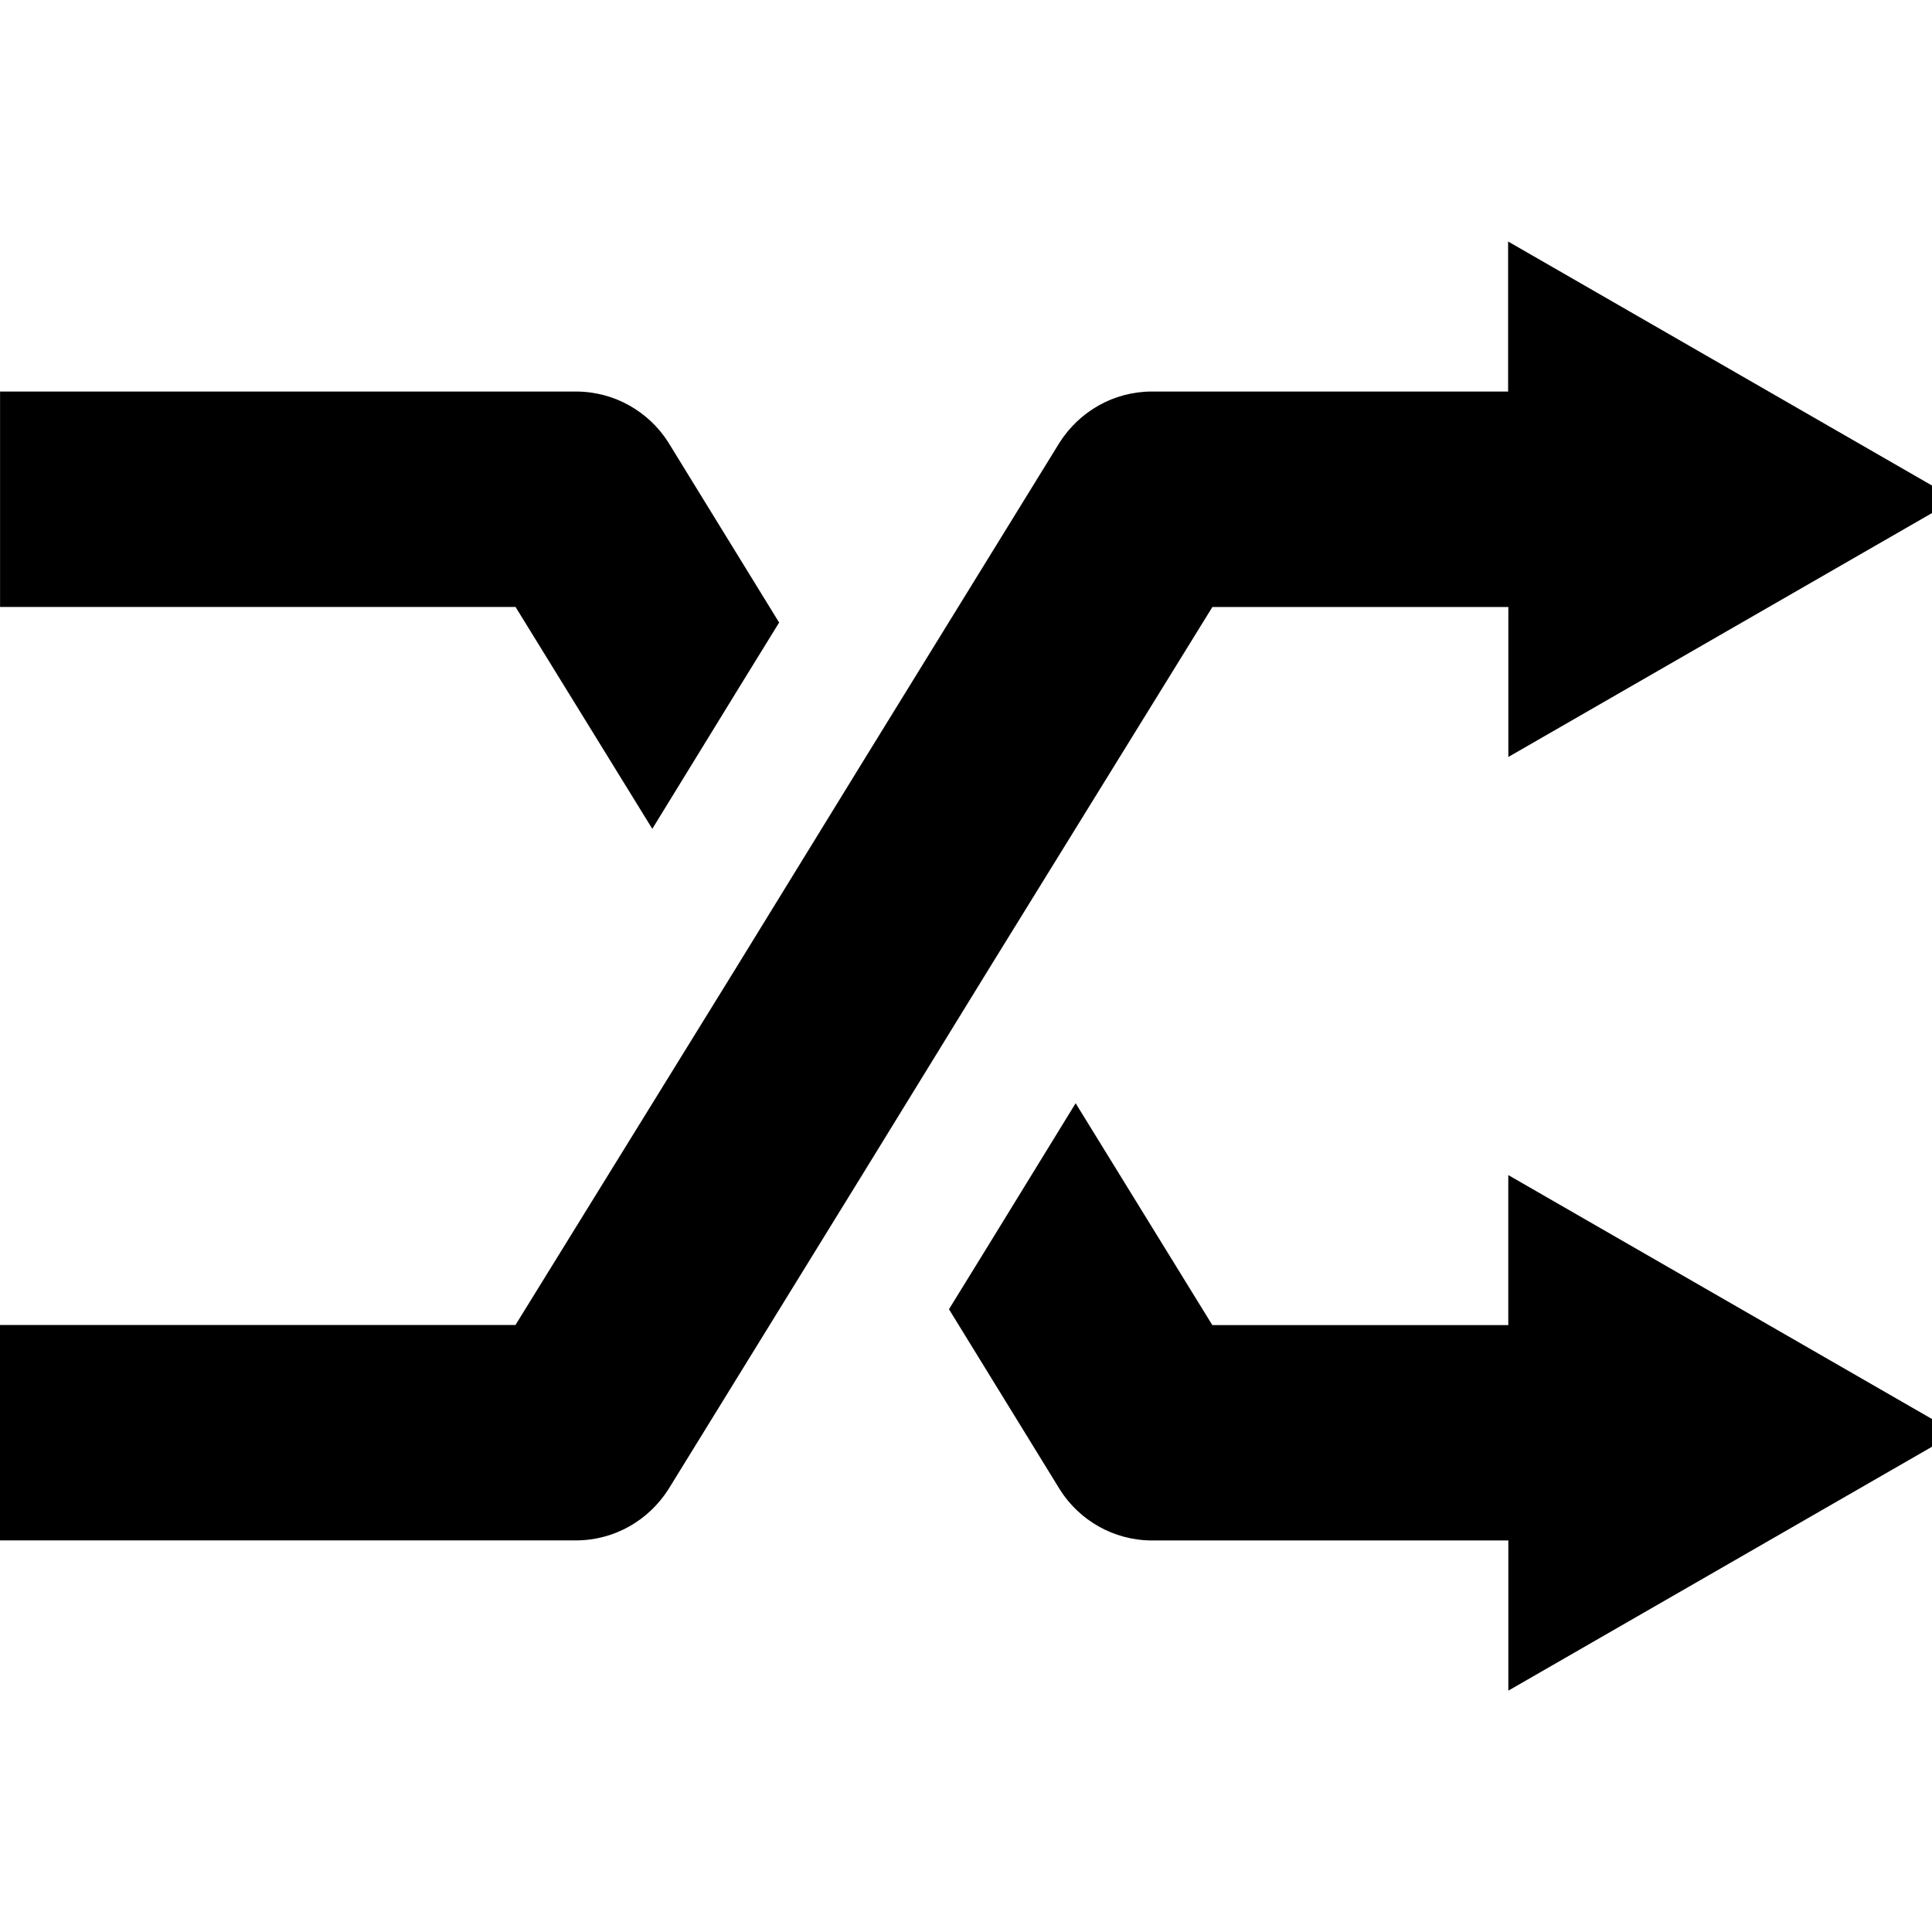
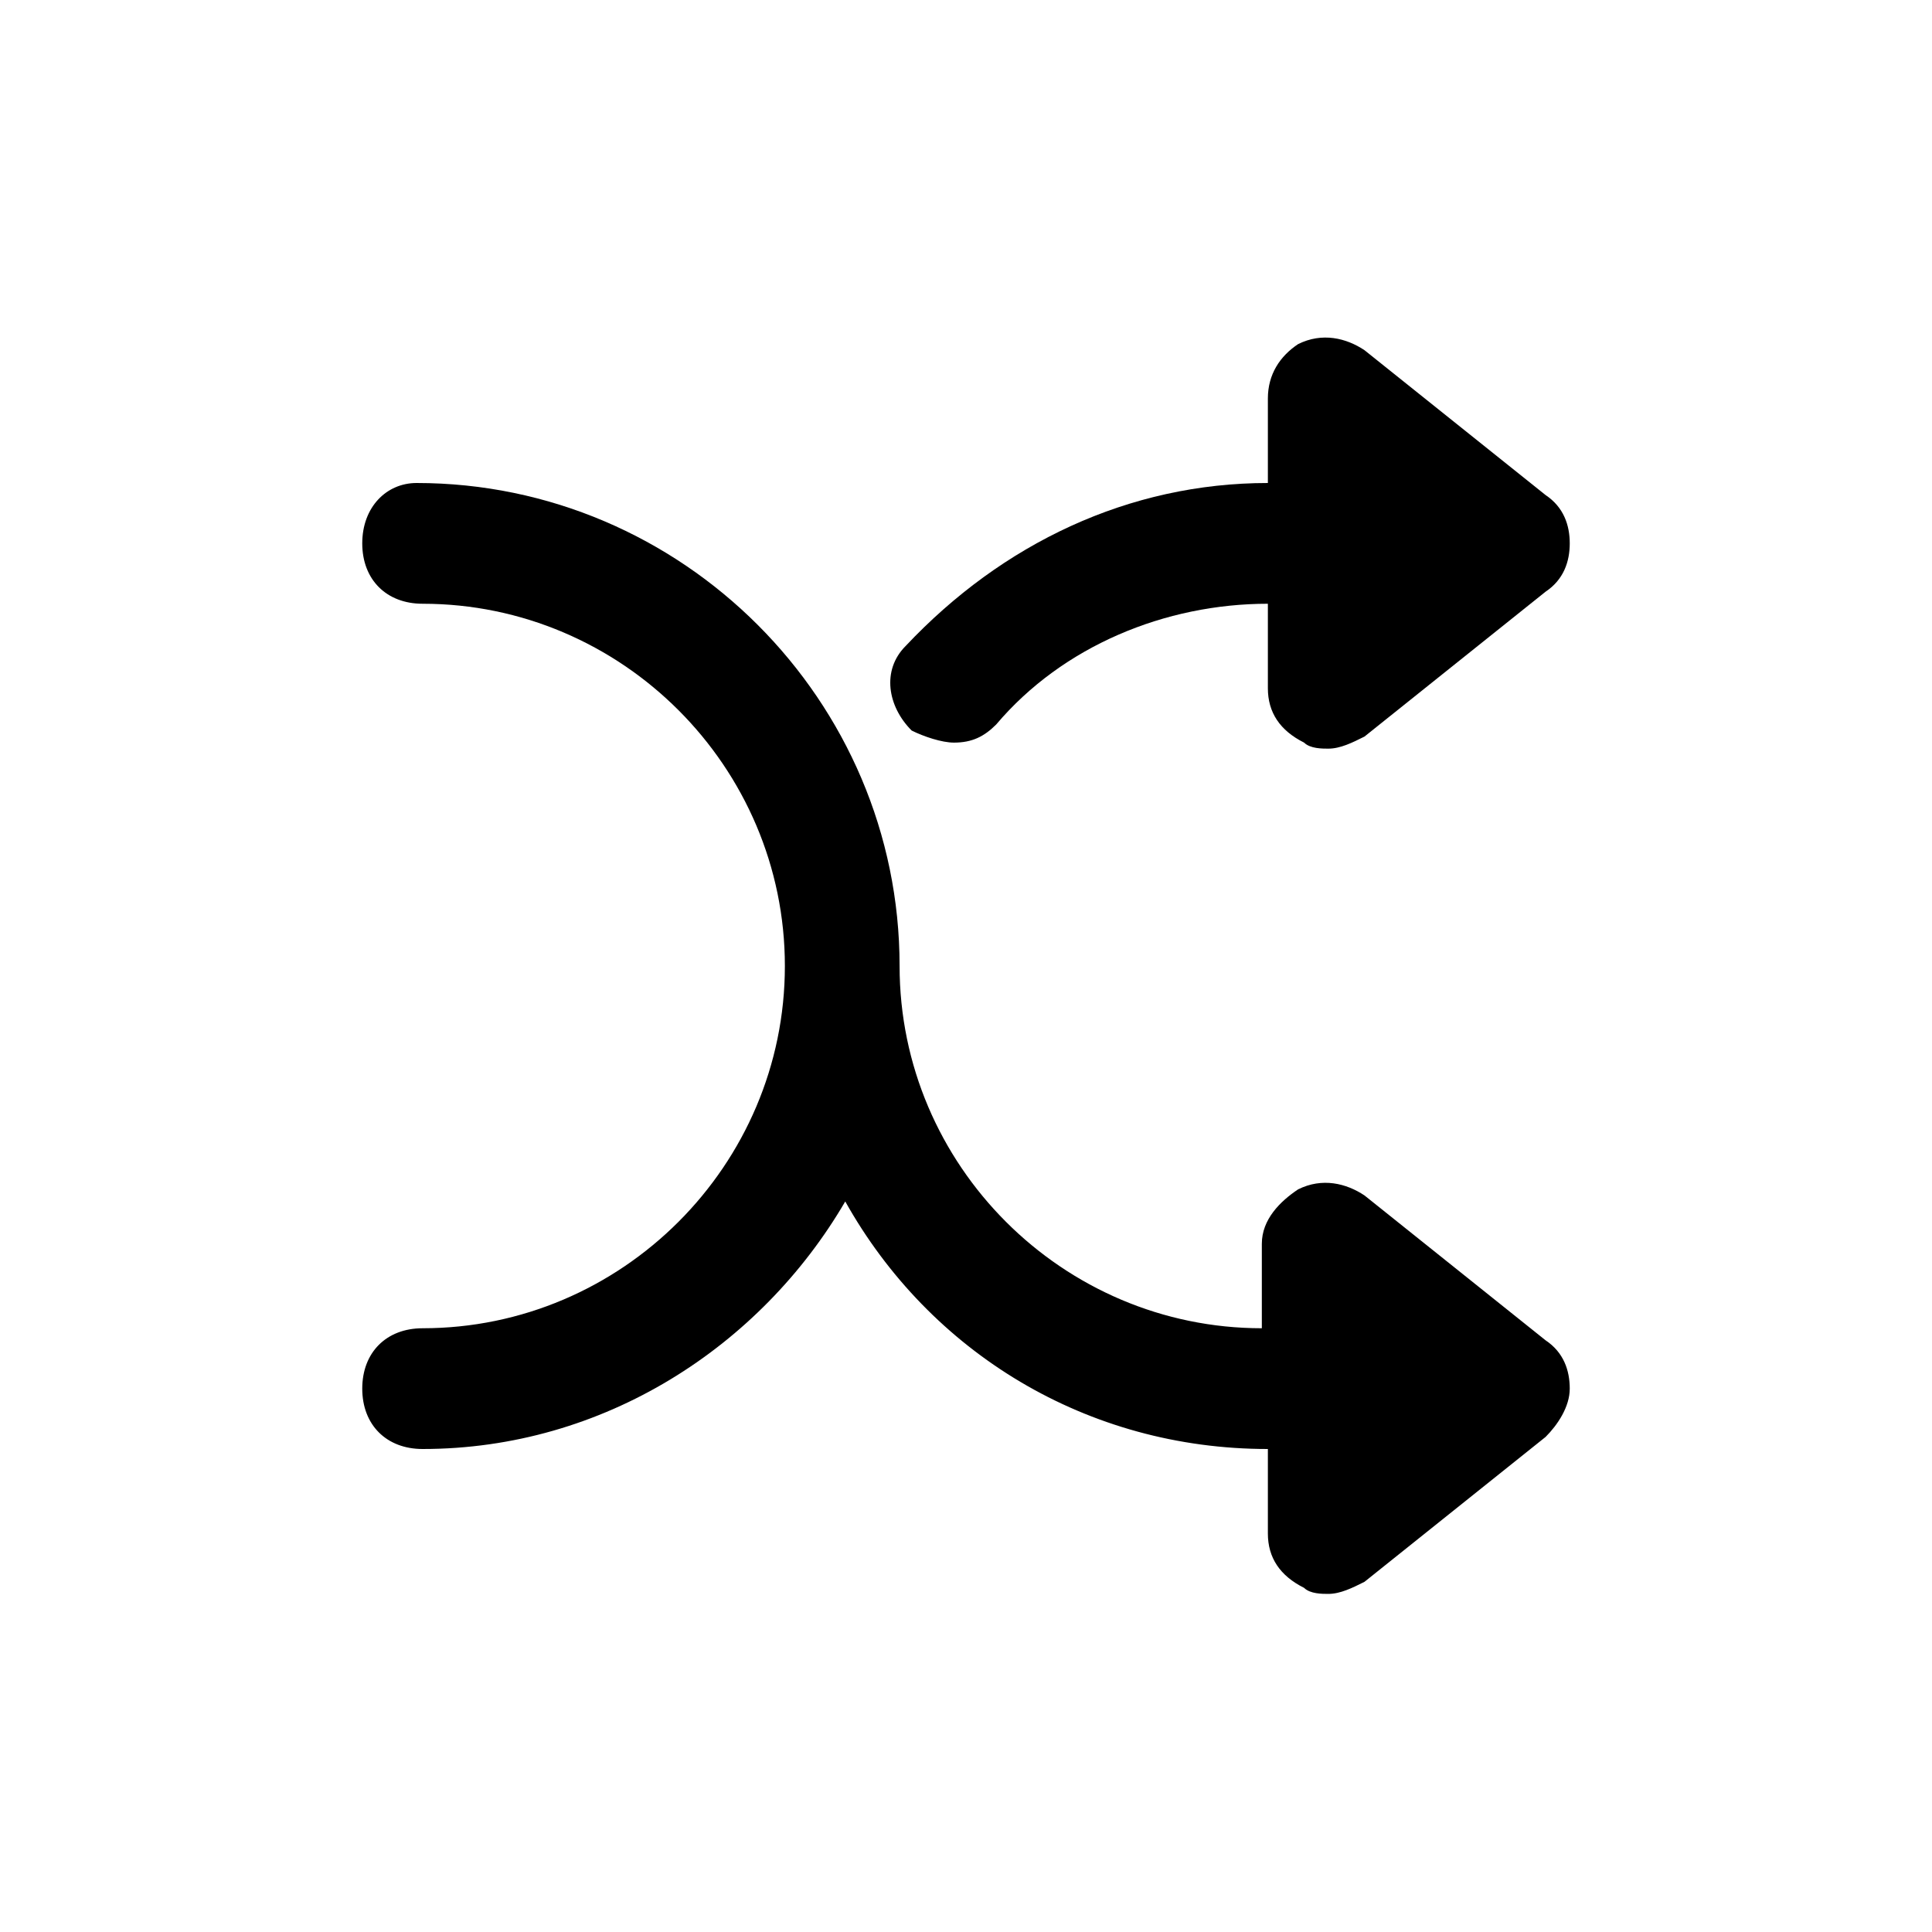
- <svg xmlns="http://www.w3.org/2000/svg" fill="#000000" width="800px" height="800px" viewBox="0 -4 32 32">
-   <path d="m24.983 8.539v-2.485h-4.902l-3.672 5.945-2.099 3.414-3.24 5.256c-.326.51-.889.844-1.53.845h-9.54v-3.568h8.538l3.673-5.946 2.099-3.414 3.24-5.256c.325-.509.886-.843 1.525-.845h5.904v-2.485l7.417 4.27-7.417 4.27z" />
-   <path d="m12.902 6.316-.63 1.022-1.468 2.39-2.265-3.675h-8.538v-3.568h9.54c.641.001 1.204.335 1.526.838l.004.007 1.836 2.985z" />
-   <path d="m24.983 24v-2.485h-5.904c-.639-.002-1.201-.336-1.521-.838l-.004-.007-1.836-2.985.63-1.022 1.468-2.39 2.264 3.675h4.902v-2.485l7.417 4.27-7.417 4.27z" />
+ <svg xmlns="http://www.w3.org/2000/svg" fill="#000000" height="800px" width="800px" version="1.1" id="Icons" viewBox="0 0 32 32" xml:space="preserve">
+   <g>
+     <path d="M22.6,19.8c-0.3-0.2-0.7-0.3-1.1-0.1c-0.3,0.2-0.6,0.5-0.6,0.9V22c-3.3,0-6-2.7-6-6c0-4.4-3.6-8-8-8C6.4,8,6,8.4,6,9   s0.4,1,1,1c3.3,0,6,2.7,6,6s-2.7,6-6,6c-0.6,0-1,0.4-1,1s0.4,1,1,1c3,0,5.6-1.7,7-4.1c1.4,2.5,4,4.1,7,4.1v1.4   c0,0.4,0.2,0.7,0.6,0.9c0.1,0.1,0.3,0.1,0.4,0.1c0.2,0,0.4-0.1,0.6-0.2l3-2.4c0.2-0.2,0.4-0.5,0.4-0.8s-0.1-0.6-0.4-0.8L22.6,19.8z   " />
+     <path d="M15.8,12.3c0.3,0,0.5-0.1,0.7-0.3c1.1-1.3,2.8-2,4.5-2v1.4c0,0.4,0.2,0.7,0.6,0.9c0.1,0.1,0.3,0.1,0.4,0.1   c0.2,0,0.4-0.1,0.6-0.2l3-2.4C25.9,9.6,26,9.3,26,9s-0.1-0.6-0.4-0.8l-3-2.4c-0.3-0.2-0.7-0.3-1.1-0.1C21.2,5.9,21,6.2,21,6.6V8   c-2.3,0-4.4,1-6,2.7c-0.4,0.4-0.3,1,0.1,1.4C15.3,12.2,15.6,12.3,15.8,12.3z" />
+   </g>
</svg>
